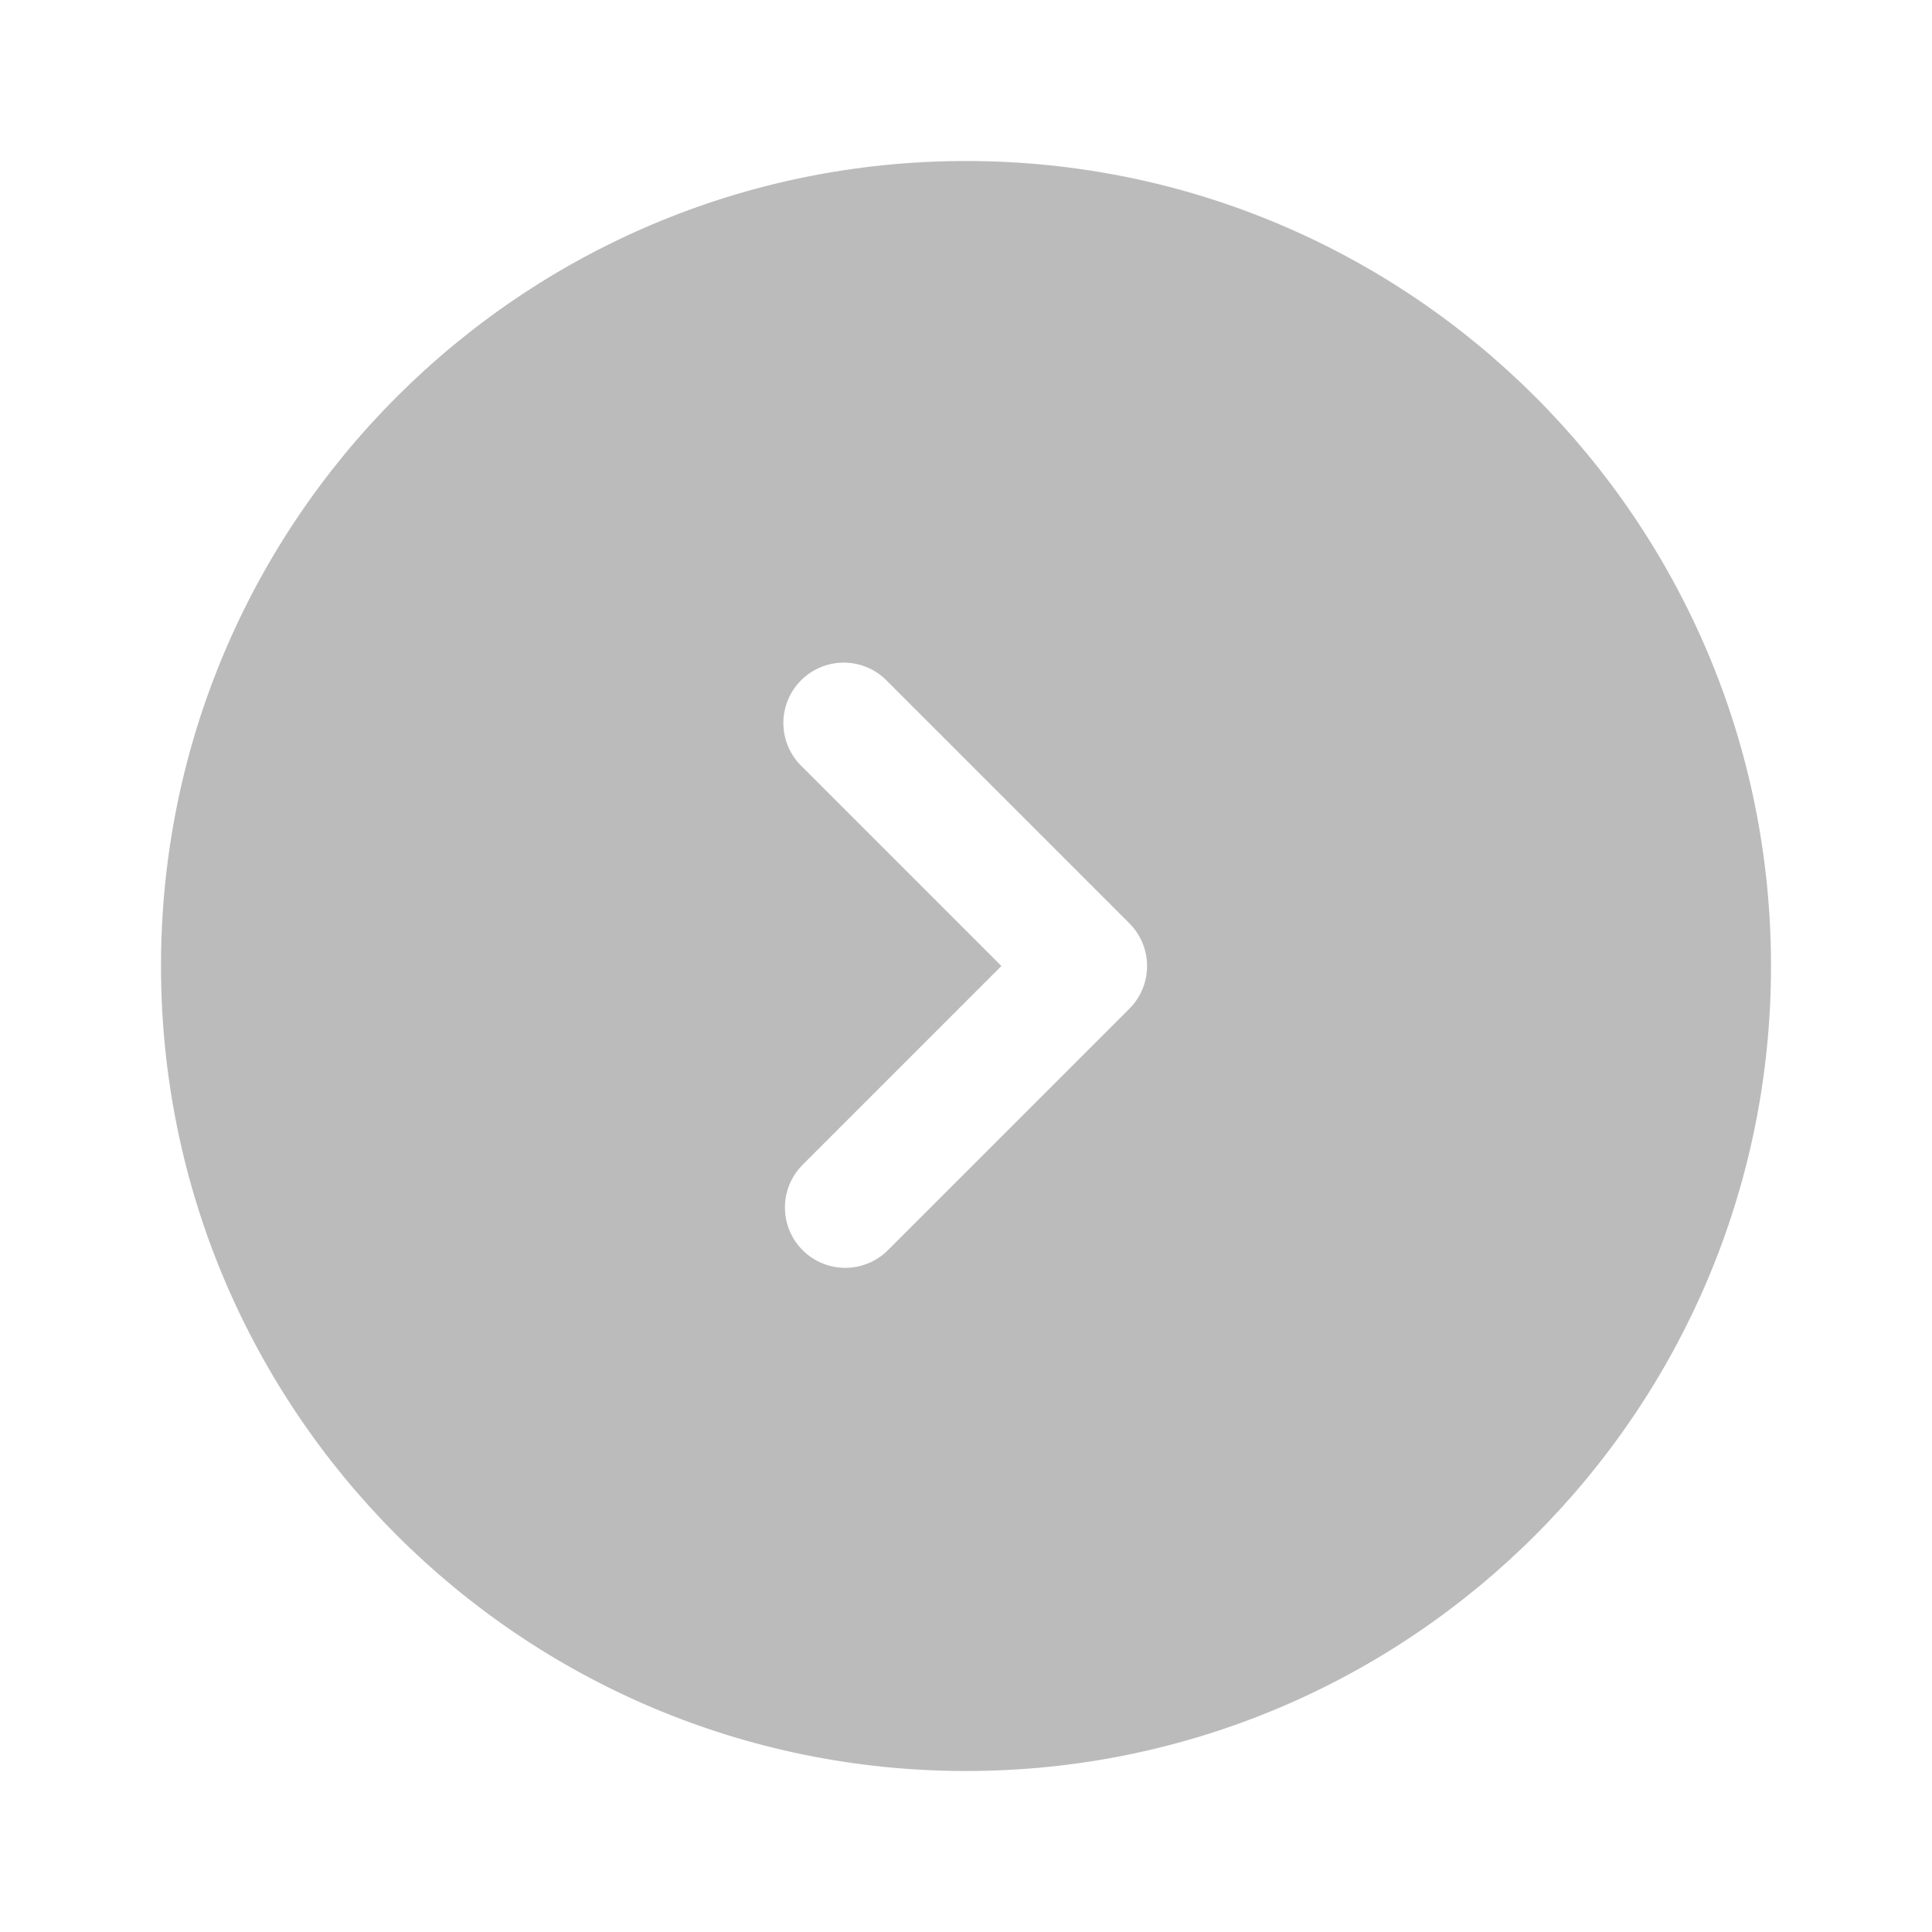
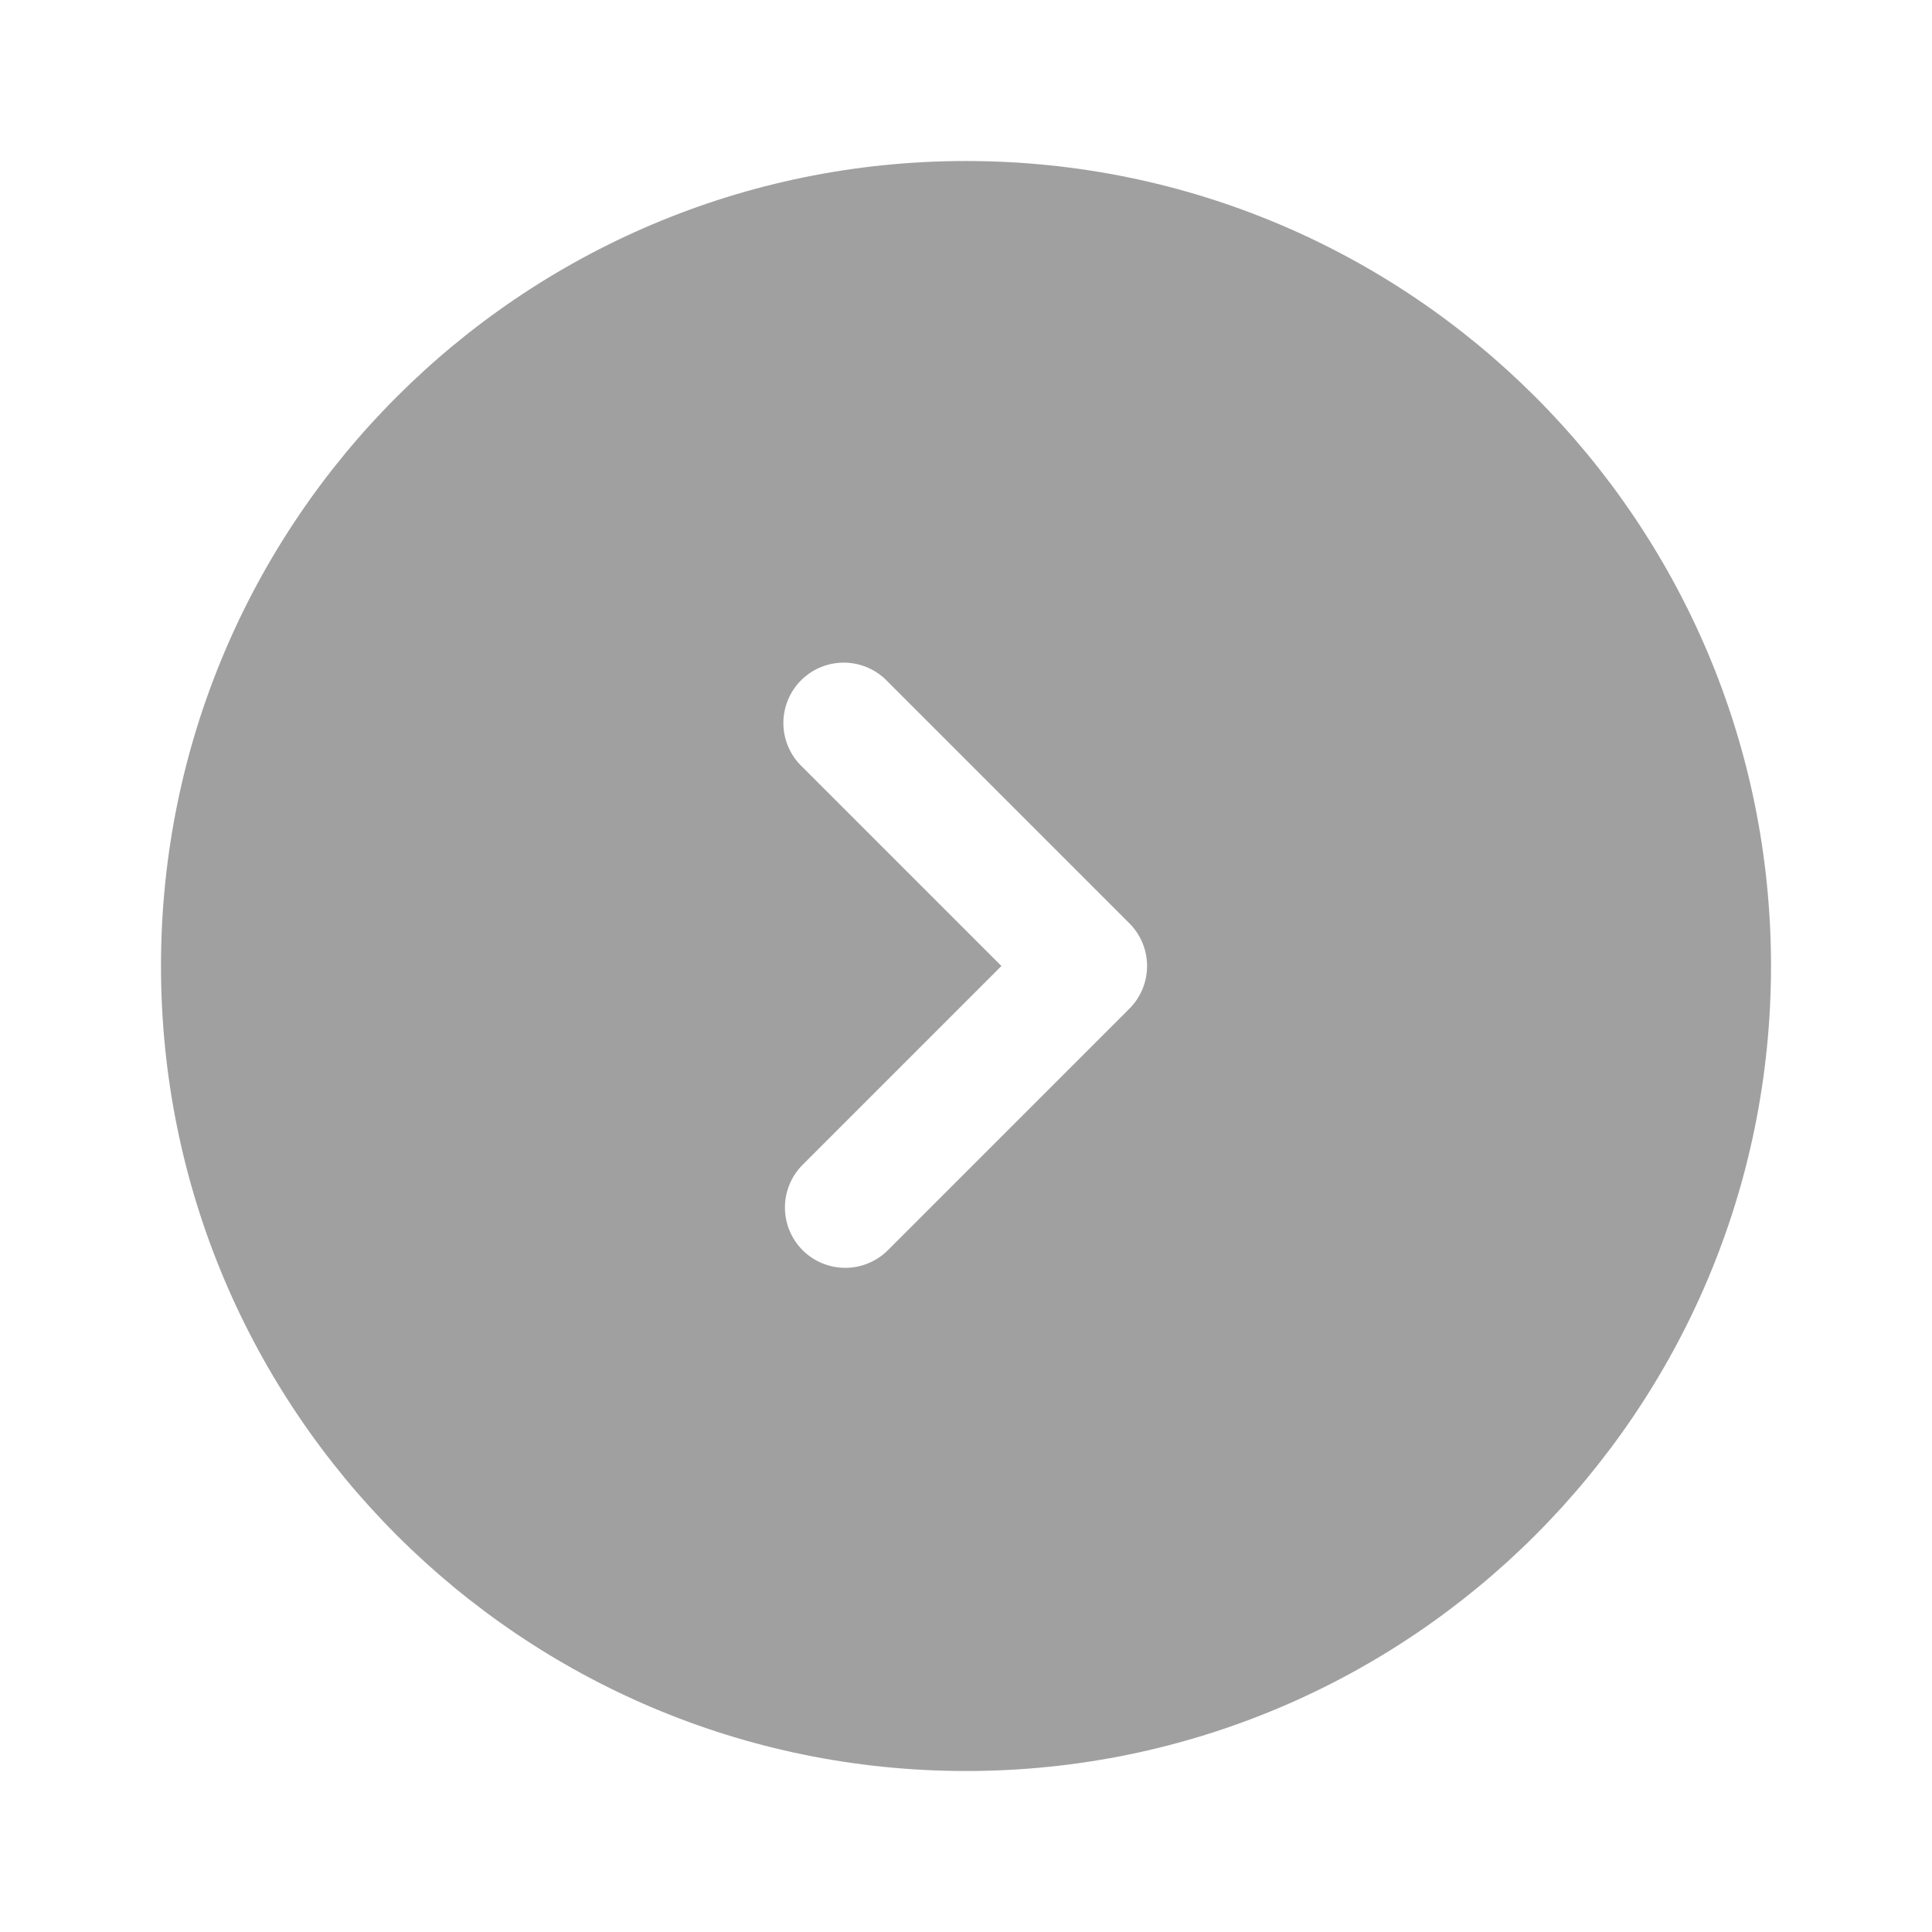
<svg xmlns="http://www.w3.org/2000/svg" width="100" height="100" viewBox="0 0 100 100" fill="none">
-   <path fill-rule="evenodd" clip-rule="evenodd" d="M50 8.334C26.988 8.334 8.333 26.988 8.333 50C8.333 73.013 26.988 91.667 50 91.667C73.013 91.667 91.667 73.013 91.667 50C91.667 26.988 73.013 8.334 50 8.334ZM41.542 64.709C40.956 64.123 40.628 63.328 40.628 62.5C40.628 61.672 40.956 60.878 41.542 60.292L51.833 50L41.542 39.709C41.235 39.423 40.989 39.078 40.818 38.694C40.647 38.311 40.555 37.897 40.548 37.477C40.54 37.058 40.617 36.641 40.775 36.252C40.932 35.863 41.166 35.509 41.462 35.213C41.759 34.916 42.113 34.682 42.502 34.525C42.891 34.368 43.308 34.291 43.727 34.298C44.147 34.305 44.561 34.397 44.944 34.568C45.327 34.739 45.672 34.985 45.958 35.292L58.458 47.792C59.044 48.378 59.372 49.172 59.372 50C59.372 50.828 59.044 51.623 58.458 52.209L45.958 64.709C45.373 65.294 44.578 65.623 43.75 65.623C42.922 65.623 42.128 65.294 41.542 64.709Z" fill="#bbb" />
+   <path fill-rule="evenodd" clip-rule="evenodd" d="M50 8.334C26.988 8.334 8.333 26.988 8.333 50C8.333 73.013 26.988 91.667 50 91.667C73.013 91.667 91.667 73.013 91.667 50C91.667 26.988 73.013 8.334 50 8.334ZM41.542 64.709C40.956 64.123 40.628 63.328 40.628 62.5C40.628 61.672 40.956 60.878 41.542 60.292L51.833 50L41.542 39.709C41.235 39.423 40.989 39.078 40.818 38.694C40.647 38.311 40.555 37.897 40.548 37.477C40.54 37.058 40.617 36.641 40.775 36.252C40.932 35.863 41.166 35.509 41.462 35.213C41.759 34.916 42.113 34.682 42.502 34.525C42.891 34.368 43.308 34.291 43.727 34.298C44.147 34.305 44.561 34.397 44.944 34.568C45.327 34.739 45.672 34.985 45.958 35.292L58.458 47.792C59.044 48.378 59.372 49.172 59.372 50C59.372 50.828 59.044 51.623 58.458 52.209L45.958 64.709C45.373 65.294 44.578 65.623 43.75 65.623C42.922 65.623 42.128 65.294 41.542 64.709Z" fill="#A0A0A0" />
</svg>
